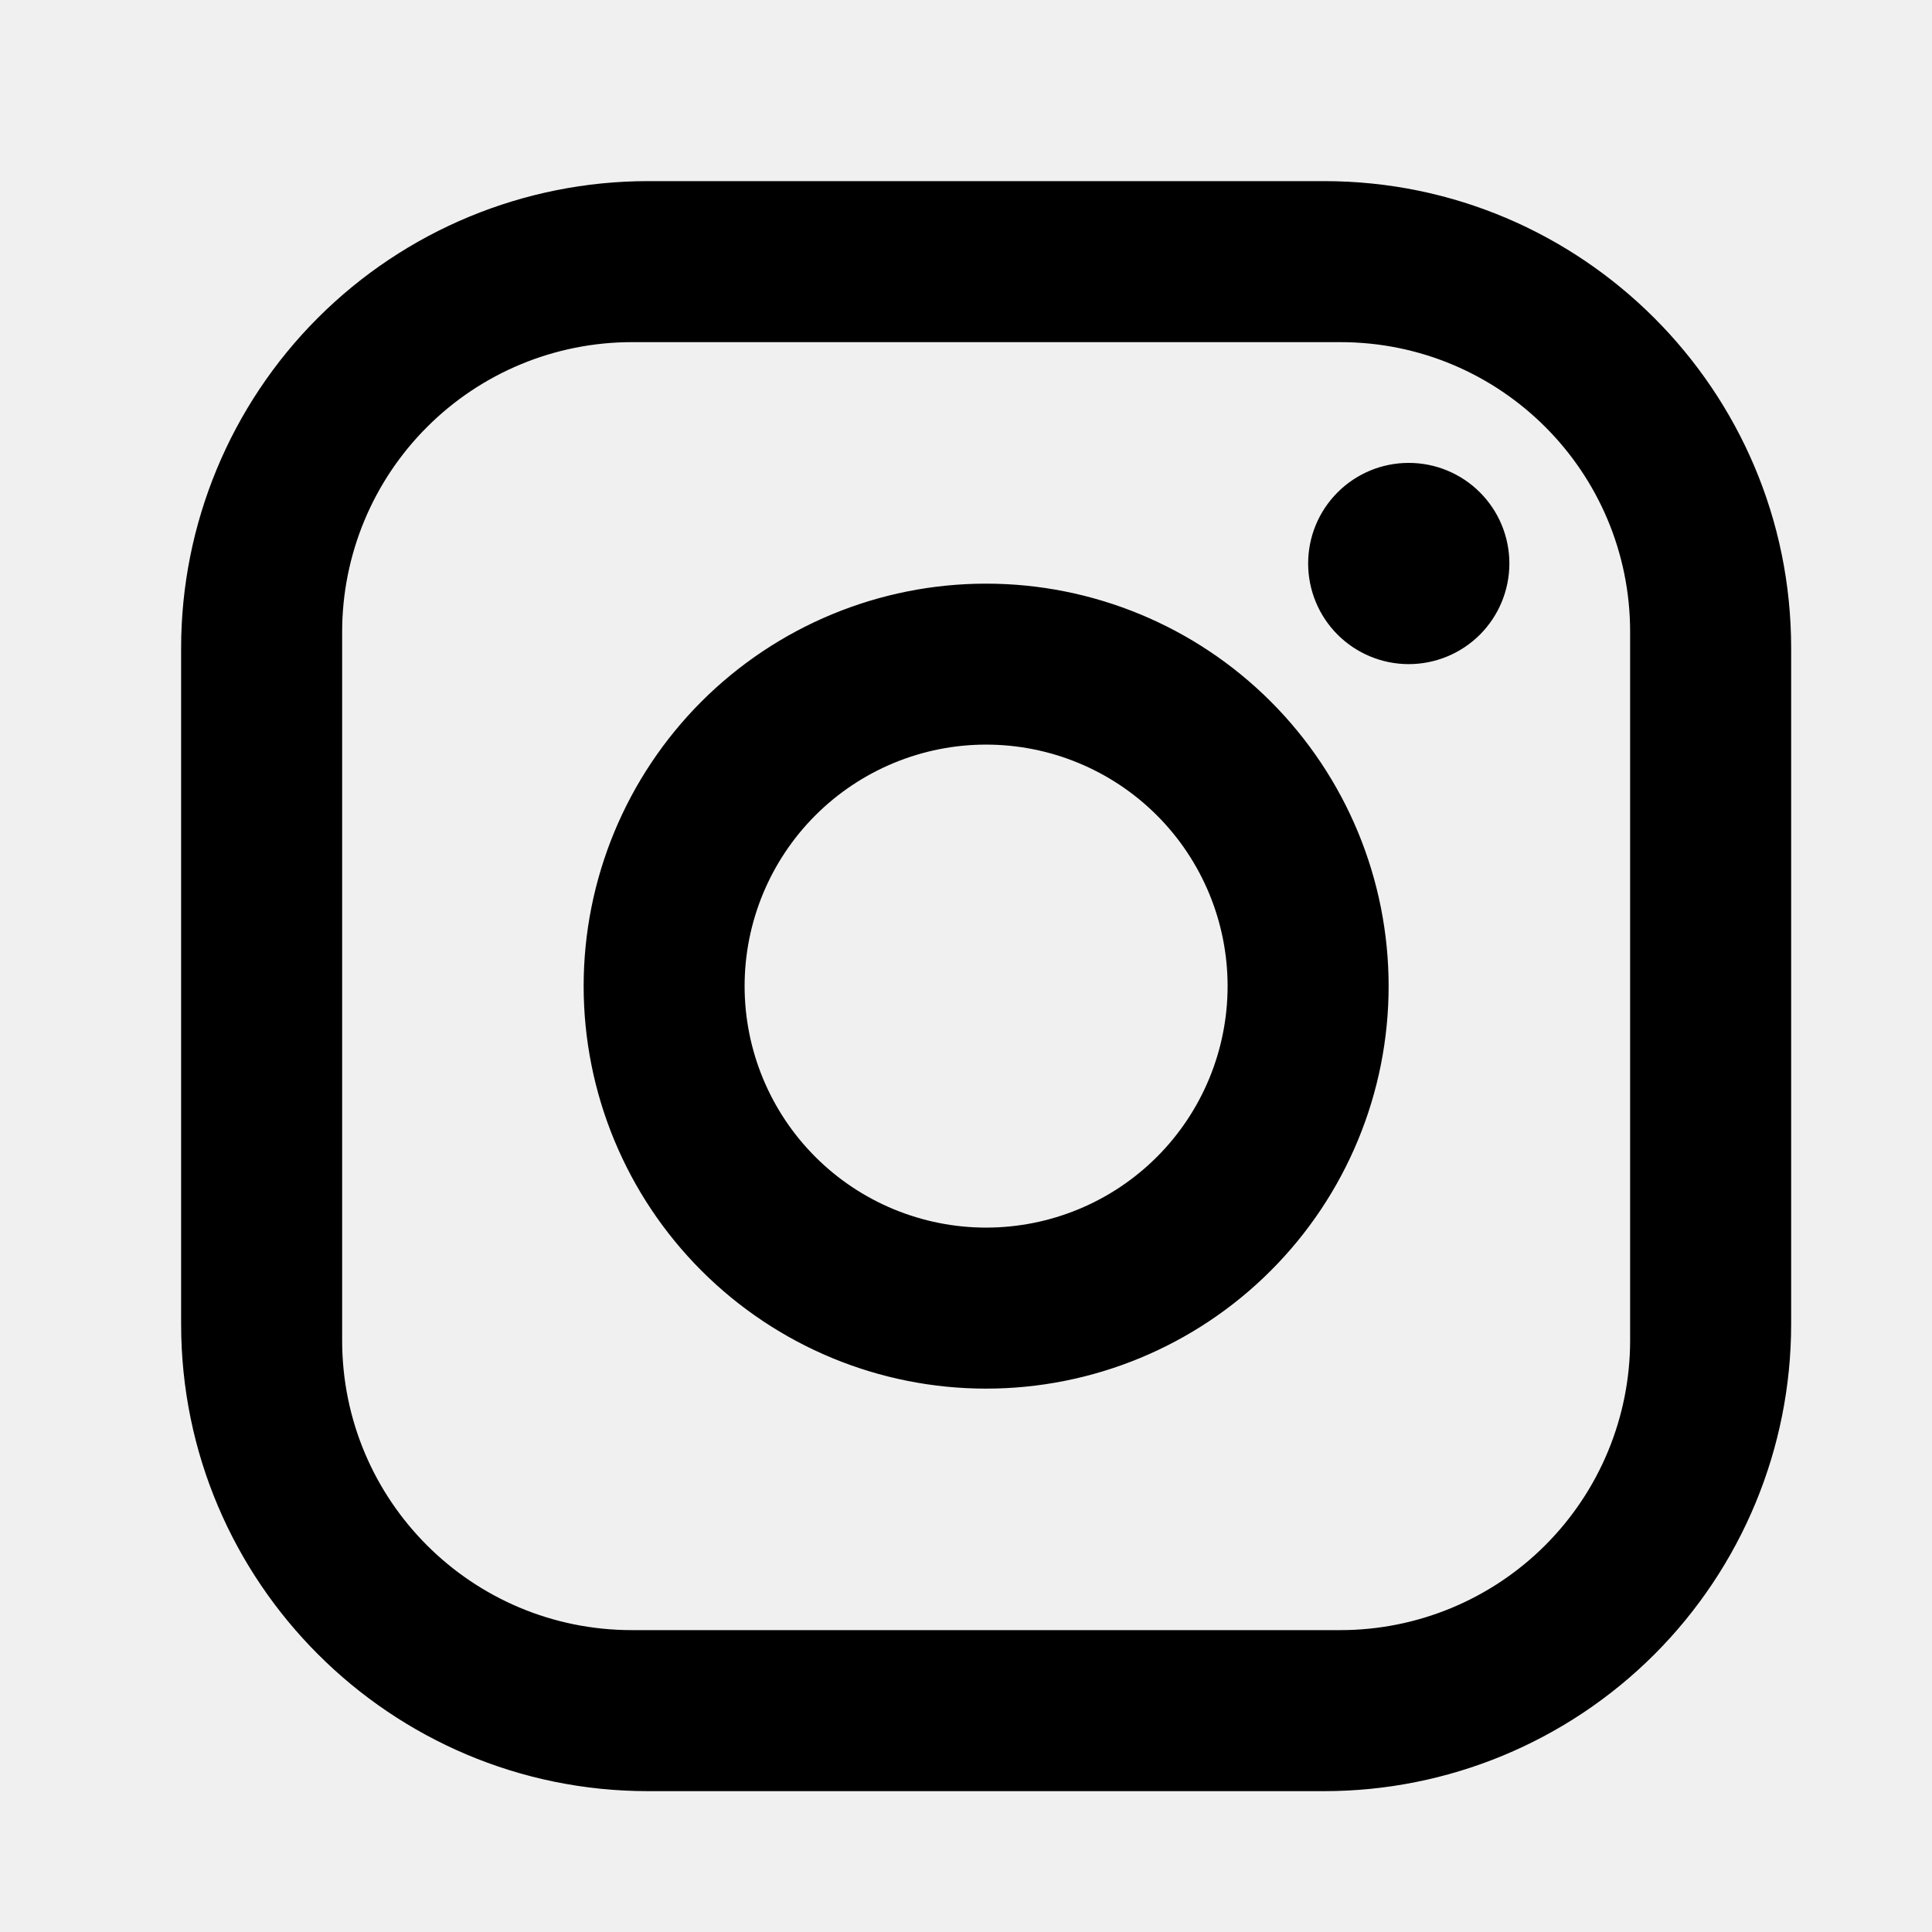
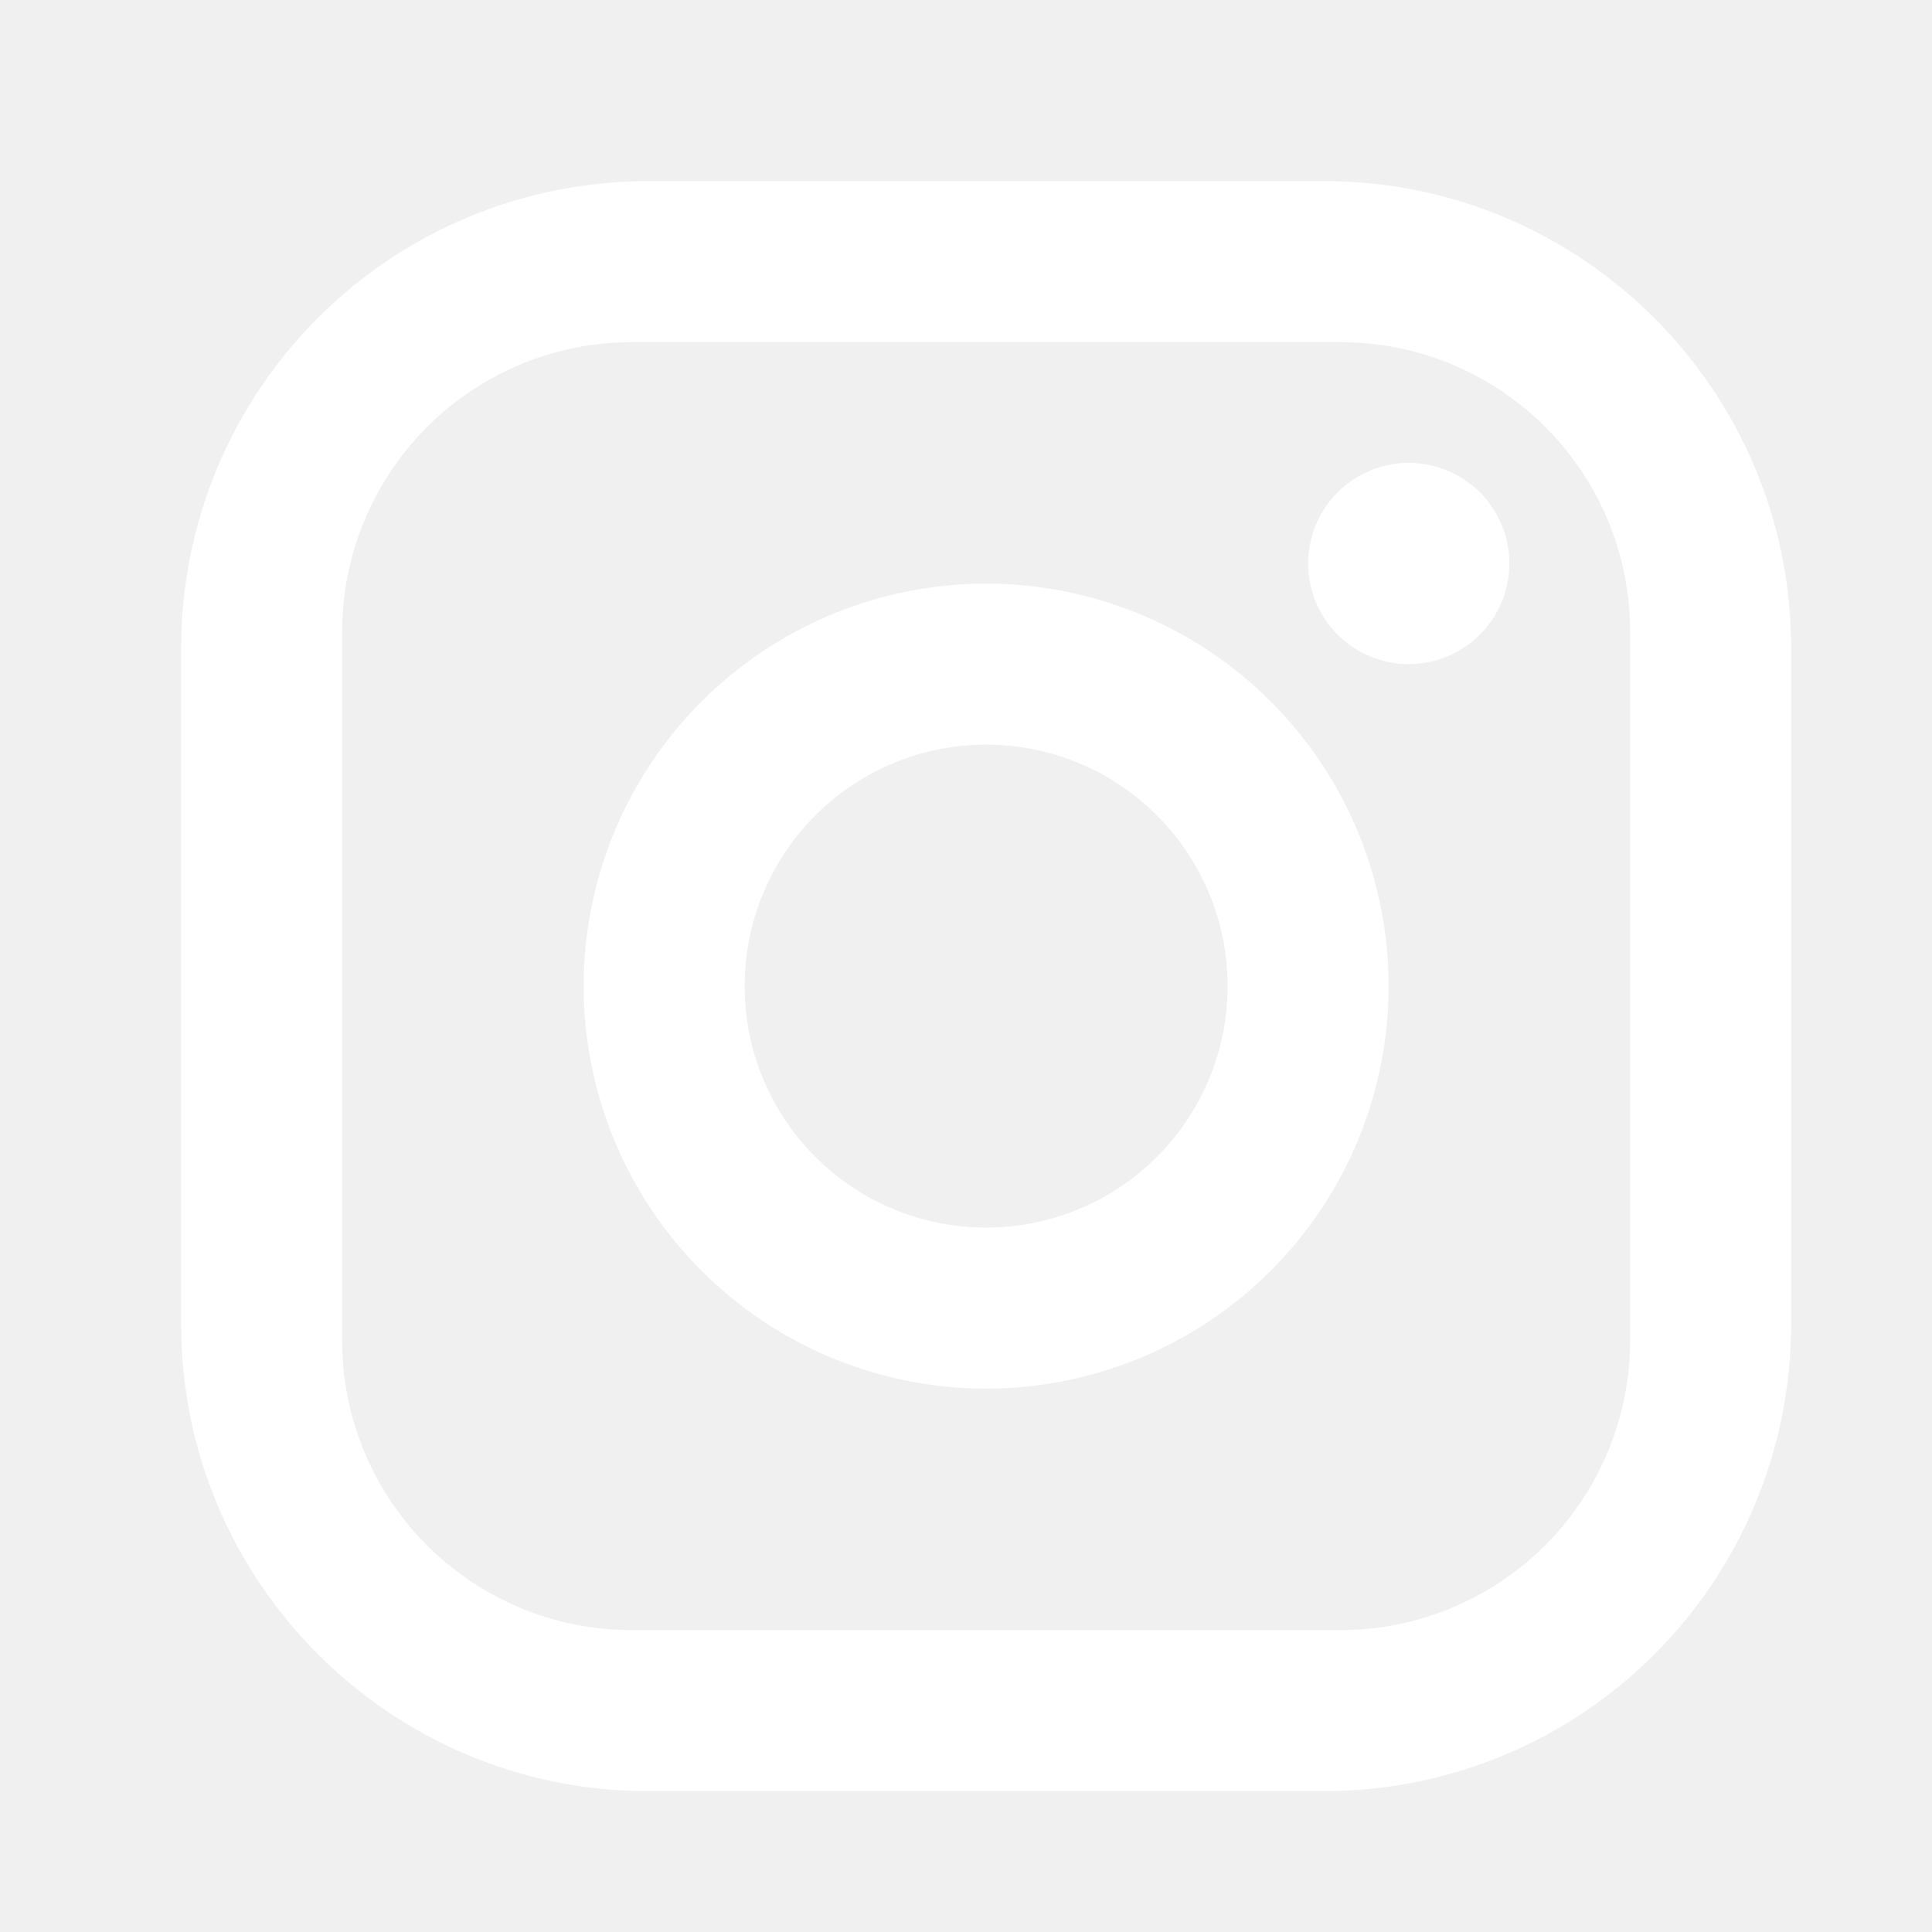
<svg xmlns="http://www.w3.org/2000/svg" width="32" height="32" viewBox="0 0 32 32" fill="none">
-   <path d="M10.733 3H21.933C26.2 3 29.667 6.467 29.667 10.733V21.933C29.667 23.984 28.852 25.951 27.402 27.402C25.951 28.852 23.984 29.667 21.933 29.667H10.733C6.467 29.667 3 26.2 3 21.933V10.733C3 8.682 3.815 6.715 5.265 5.265C6.715 3.815 8.682 3 10.733 3ZM10.467 5.667C9.194 5.667 7.973 6.172 7.073 7.073C6.172 7.973 5.667 9.194 5.667 10.467V22.2C5.667 24.853 7.813 27 10.467 27H22.2C23.473 27 24.694 26.494 25.594 25.594C26.494 24.694 27 23.473 27 22.2V10.467C27 7.813 24.853 5.667 22.2 5.667H10.467ZM23.333 7.667C23.775 7.667 24.199 7.842 24.512 8.155C24.824 8.467 25 8.891 25 9.333C25 9.775 24.824 10.199 24.512 10.512C24.199 10.824 23.775 11 23.333 11C22.891 11 22.467 10.824 22.155 10.512C21.842 10.199 21.667 9.775 21.667 9.333C21.667 8.891 21.842 8.467 22.155 8.155C22.467 7.842 22.891 7.667 23.333 7.667ZM16.333 9.667C18.101 9.667 19.797 10.369 21.047 11.619C22.298 12.87 23 14.565 23 16.333C23 18.101 22.298 19.797 21.047 21.047C19.797 22.298 18.101 23 16.333 23C14.565 23 12.87 22.298 11.619 21.047C10.369 19.797 9.667 18.101 9.667 16.333C9.667 14.565 10.369 12.87 11.619 11.619C12.87 10.369 14.565 9.667 16.333 9.667ZM16.333 12.333C15.273 12.333 14.255 12.755 13.505 13.505C12.755 14.255 12.333 15.273 12.333 16.333C12.333 17.394 12.755 18.412 13.505 19.162C14.255 19.912 15.273 20.333 16.333 20.333C17.394 20.333 18.412 19.912 19.162 19.162C19.912 18.412 20.333 17.394 20.333 16.333C20.333 15.273 19.912 14.255 19.162 13.505C18.412 12.755 17.394 12.333 16.333 12.333Z" fill="black" />
+   <path d="M10.733 3H21.933C26.2 3 29.667 6.467 29.667 10.733V21.933C29.667 23.984 28.852 25.951 27.402 27.402C25.951 28.852 23.984 29.667 21.933 29.667H10.733C6.467 29.667 3 26.2 3 21.933V10.733C3 8.682 3.815 6.715 5.265 5.265C6.715 3.815 8.682 3 10.733 3ZM10.467 5.667C9.194 5.667 7.973 6.172 7.073 7.073C6.172 7.973 5.667 9.194 5.667 10.467V22.2C5.667 24.853 7.813 27 10.467 27H22.2C23.473 27 24.694 26.494 25.594 25.594C26.494 24.694 27 23.473 27 22.2V10.467C27 7.813 24.853 5.667 22.2 5.667H10.467ZM23.333 7.667C23.775 7.667 24.199 7.842 24.512 8.155C24.824 8.467 25 8.891 25 9.333C25 9.775 24.824 10.199 24.512 10.512C24.199 10.824 23.775 11 23.333 11C22.891 11 22.467 10.824 22.155 10.512C21.842 10.199 21.667 9.775 21.667 9.333C21.667 8.891 21.842 8.467 22.155 8.155C22.467 7.842 22.891 7.667 23.333 7.667ZM16.333 9.667C18.101 9.667 19.797 10.369 21.047 11.619C22.298 12.87 23 14.565 23 16.333C23 18.101 22.298 19.797 21.047 21.047C19.797 22.298 18.101 23 16.333 23C14.565 23 12.87 22.298 11.619 21.047C10.369 19.797 9.667 18.101 9.667 16.333C9.667 14.565 10.369 12.87 11.619 11.619C12.87 10.369 14.565 9.667 16.333 9.667ZM16.333 12.333C15.273 12.333 14.255 12.755 13.505 13.505C12.755 14.255 12.333 15.273 12.333 16.333C12.333 17.394 12.755 18.412 13.505 19.162C14.255 19.912 15.273 20.333 16.333 20.333C17.394 20.333 18.412 19.912 19.162 19.162C19.912 18.412 20.333 17.394 20.333 16.333C20.333 15.273 19.912 14.255 19.162 13.505C18.412 12.755 17.394 12.333 16.333 12.333Z" fill="white" />
</svg>
